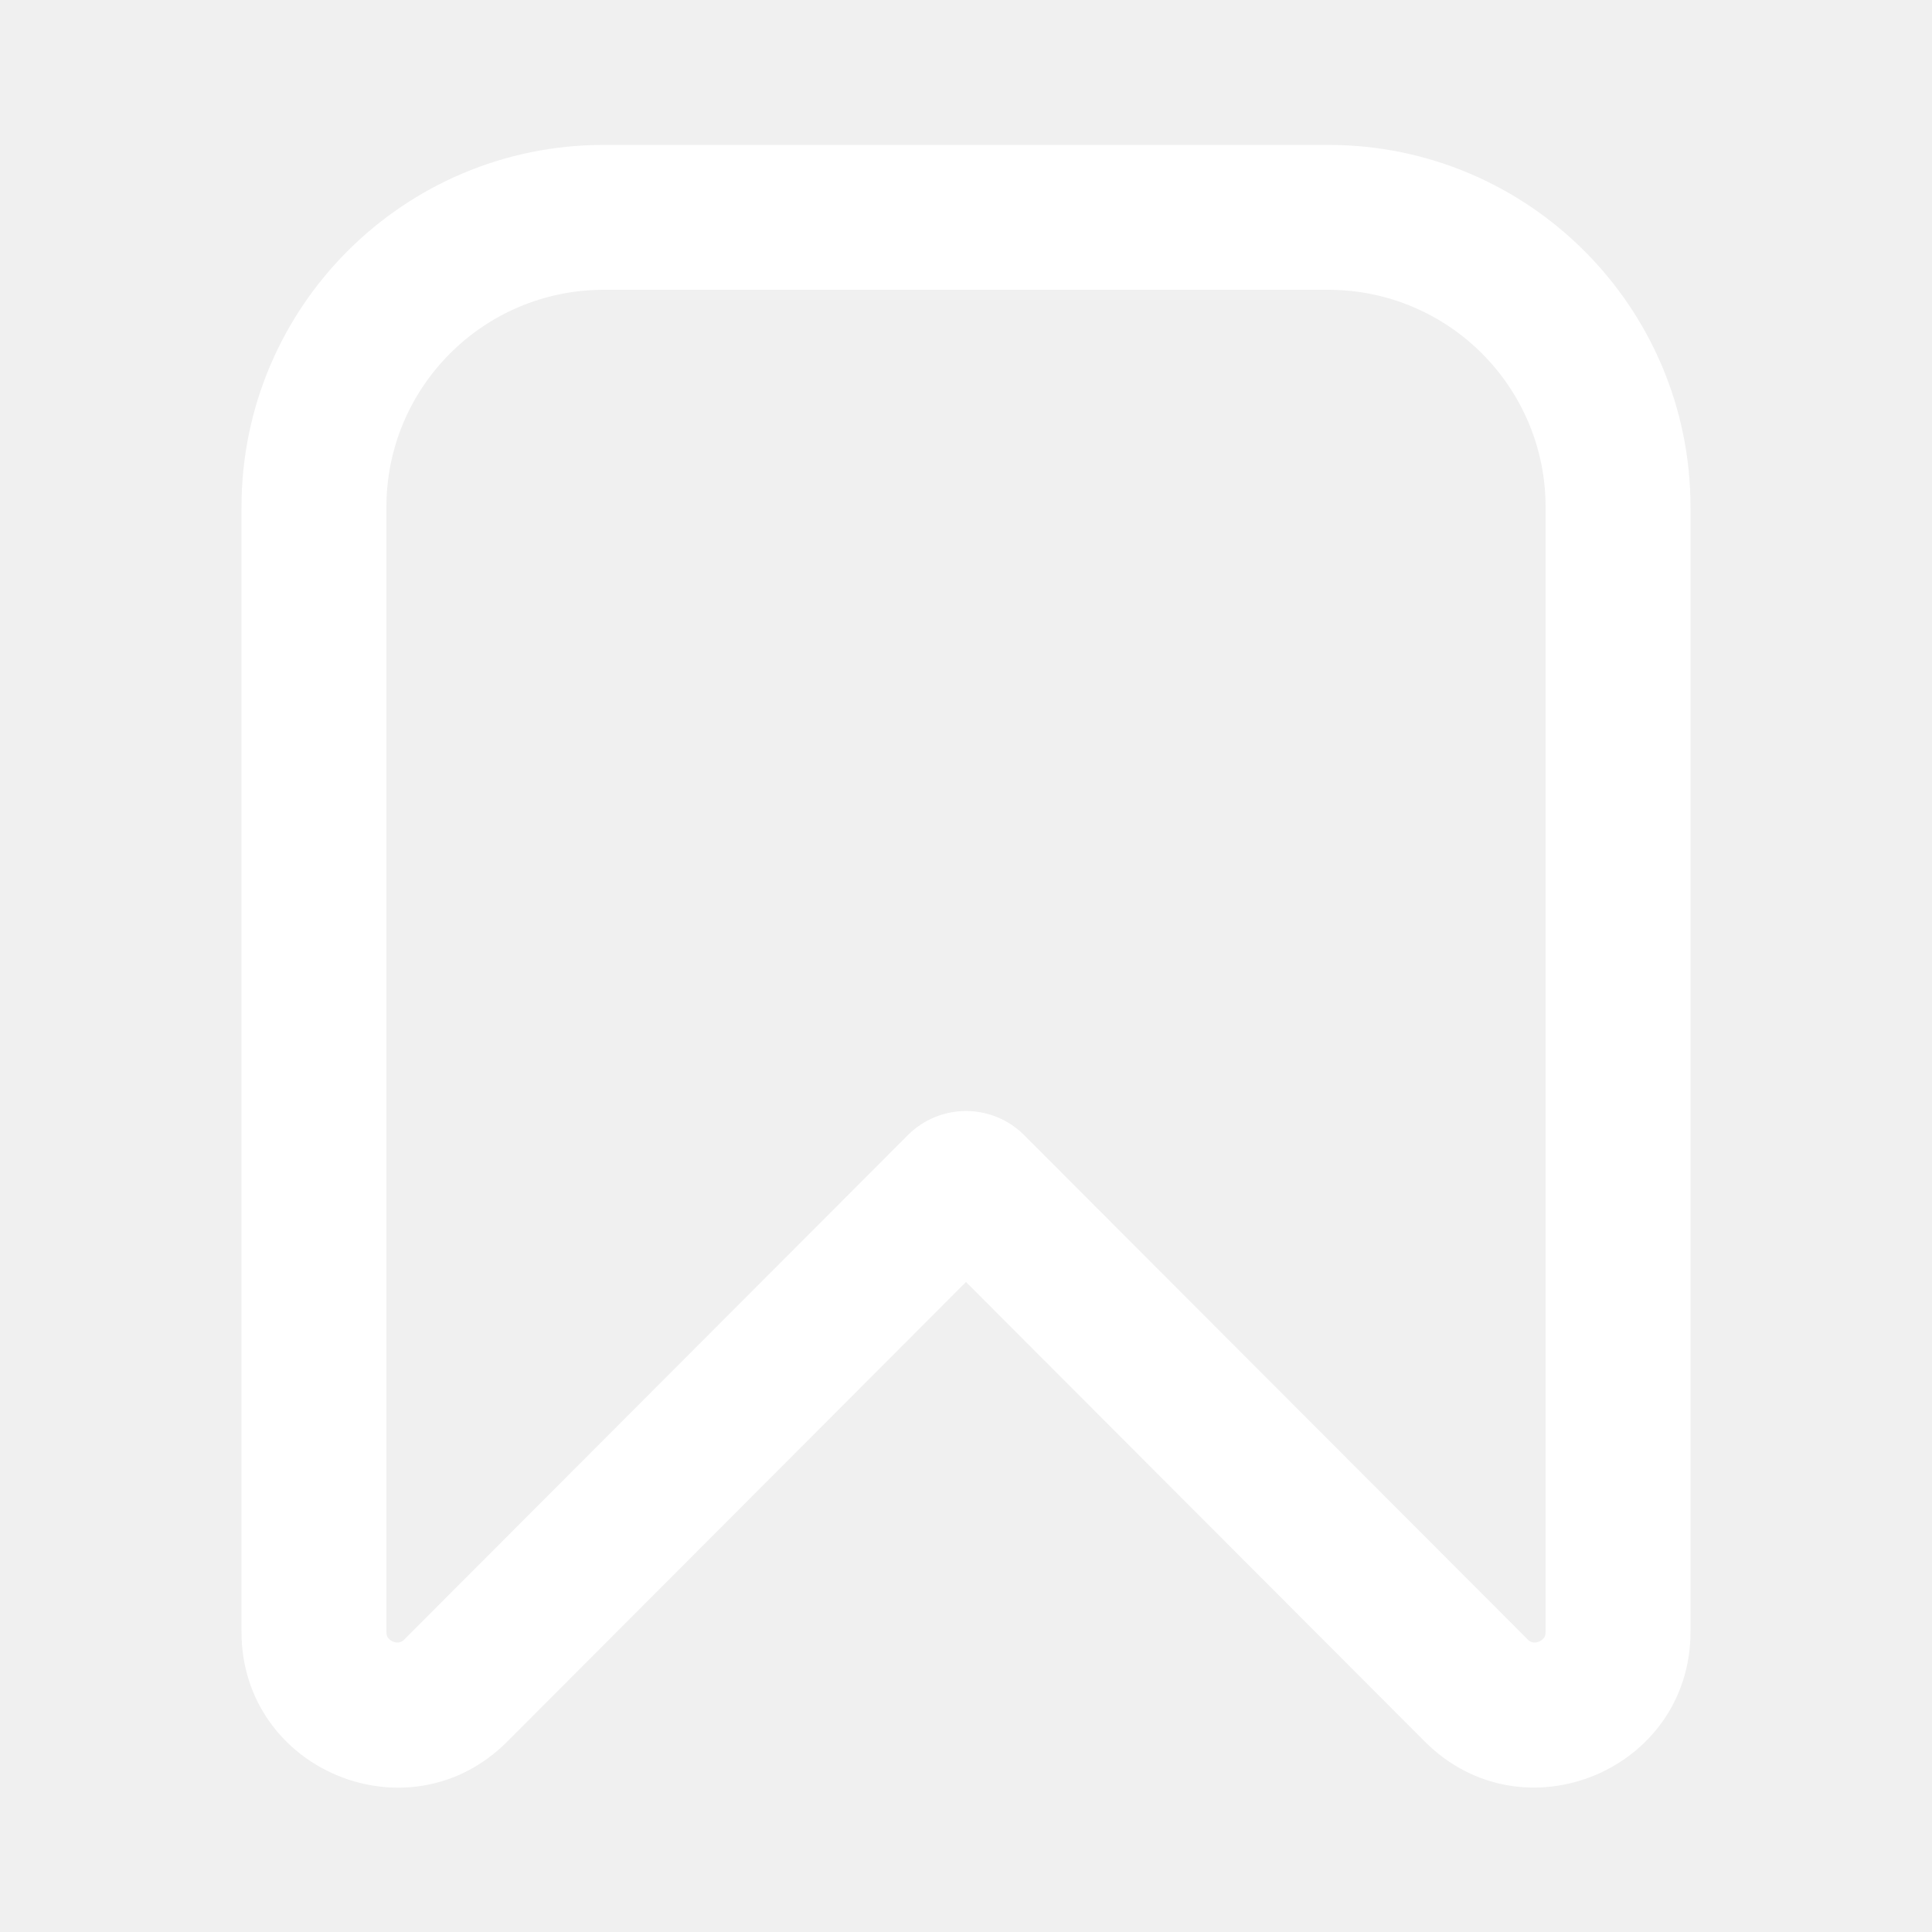
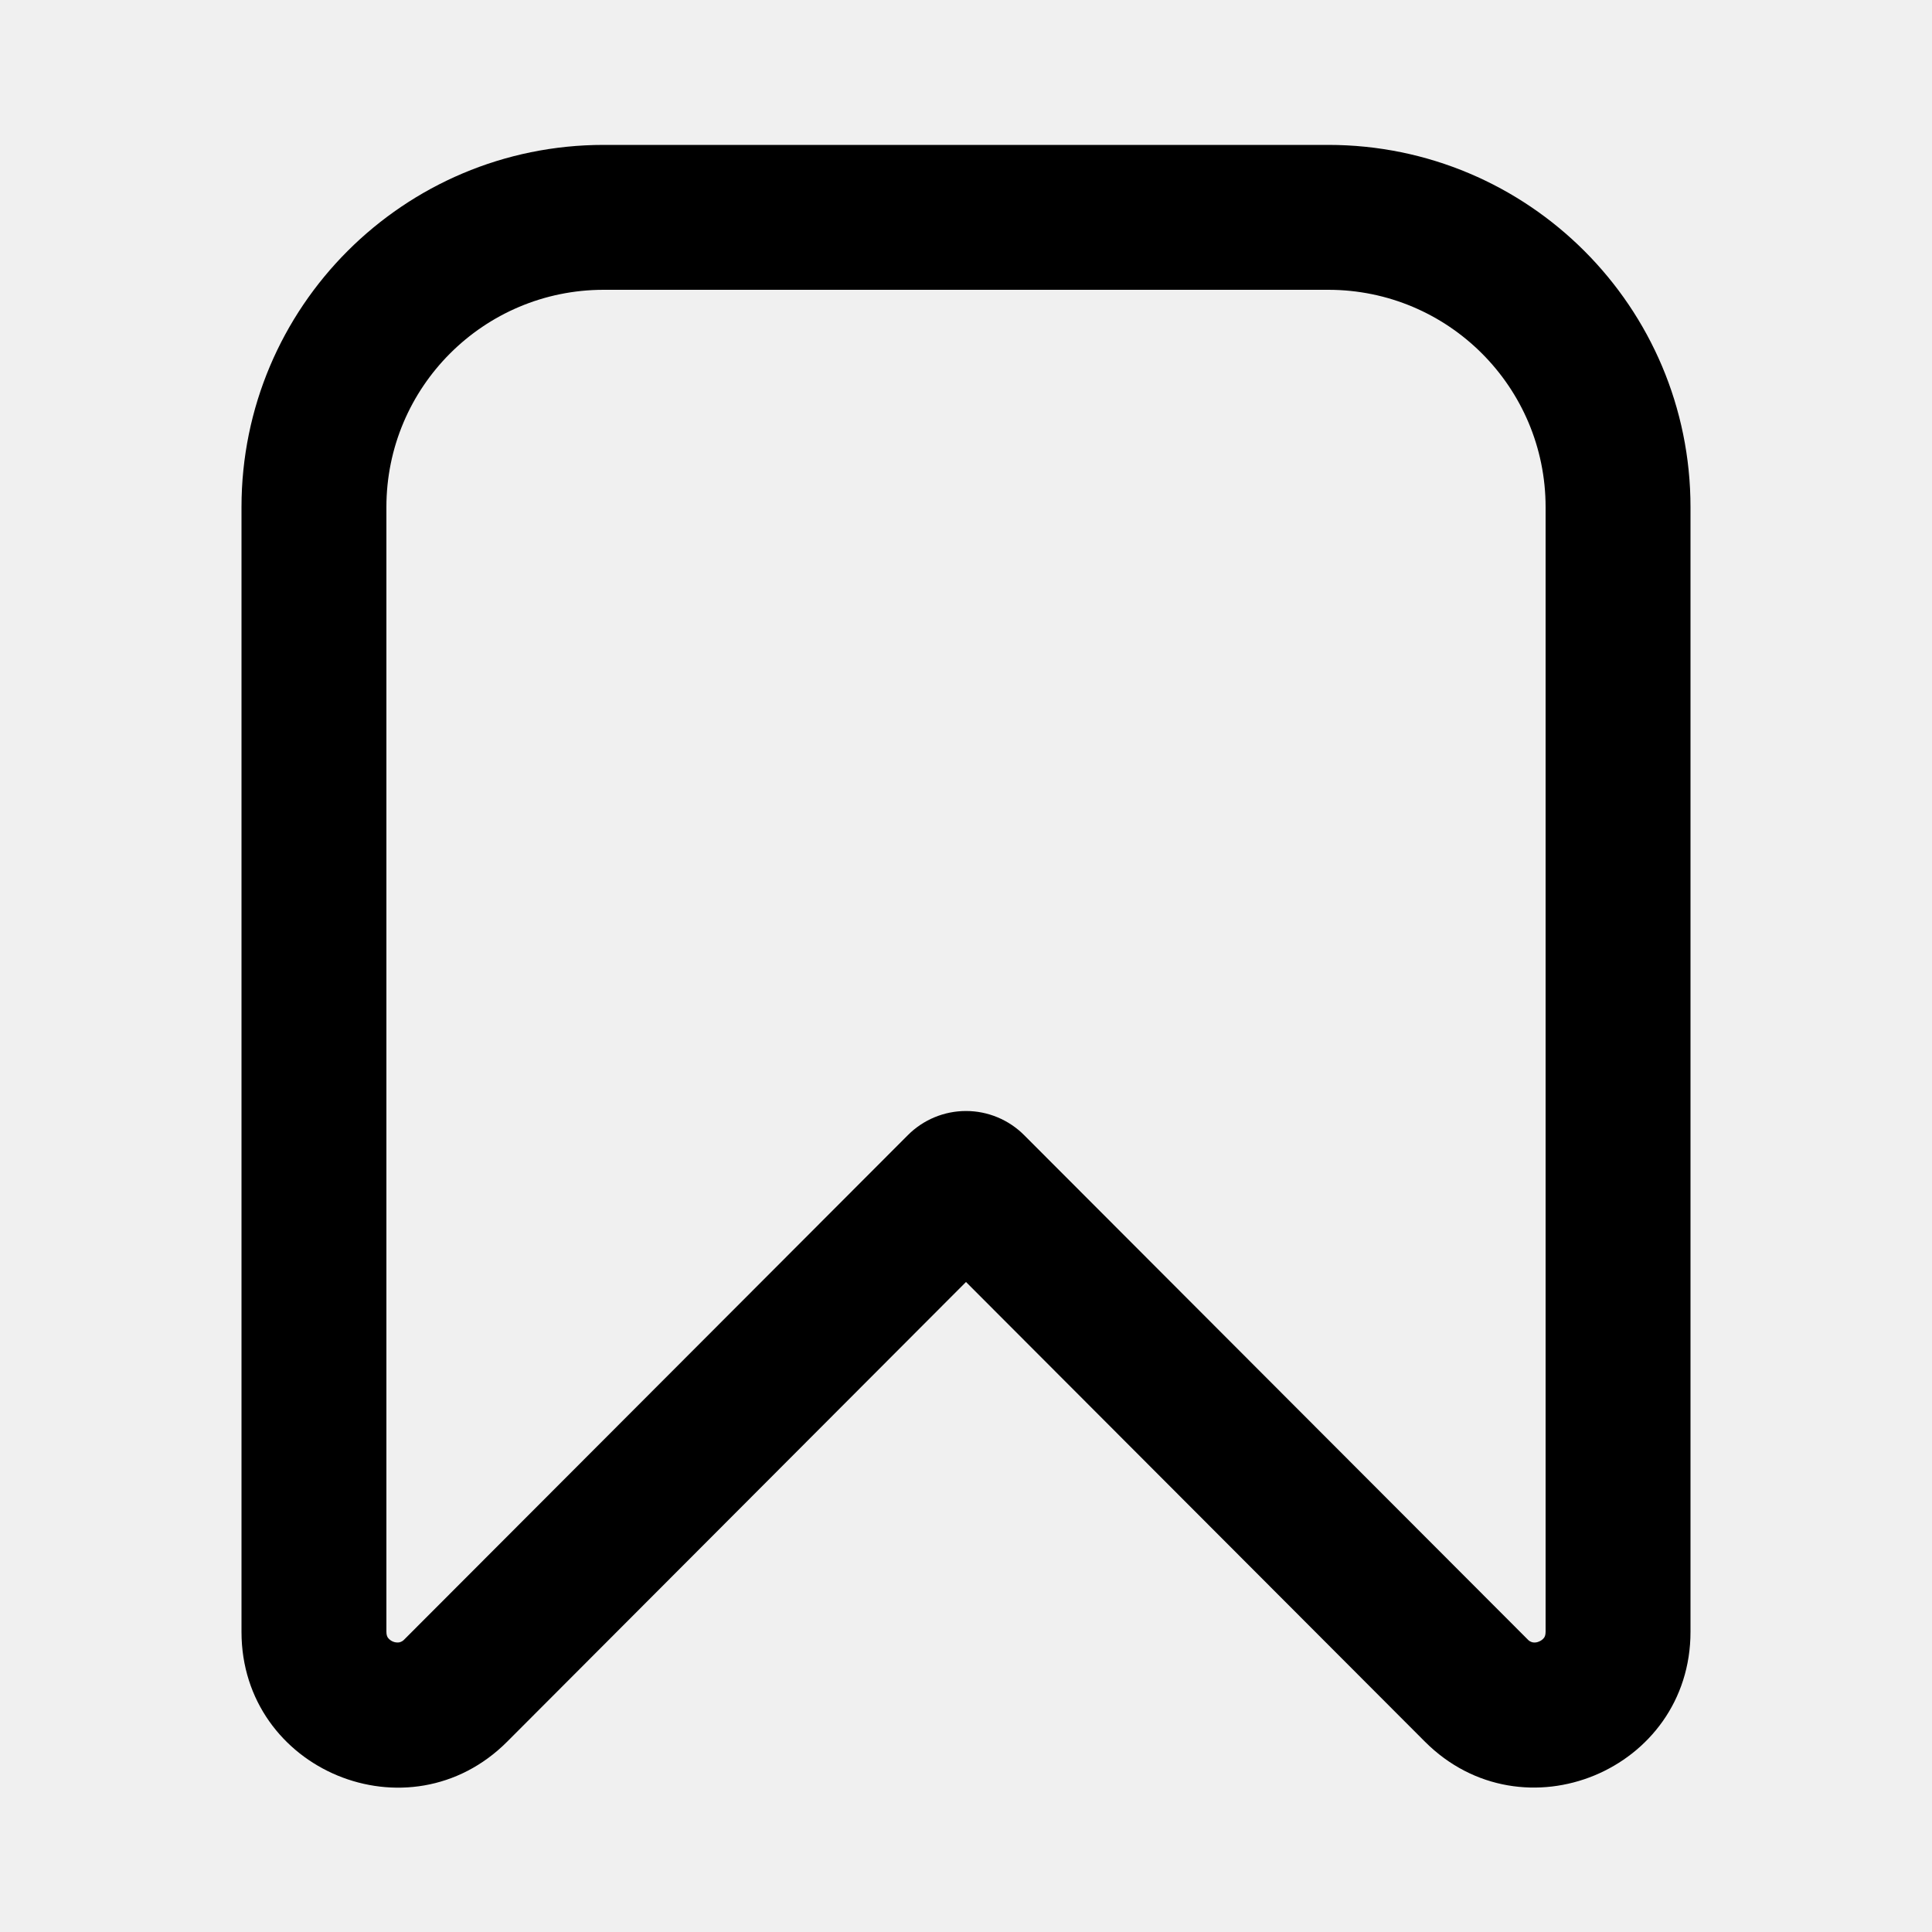
<svg data-vgp="true" aria-hidden="true" viewBox="0 0 20 20" class="is-inline">
-   <path fill="white" fill-rule="evenodd" d="M2.5 5.25A3.75 3.75 0 0 1 6.25 1.5h7.5a3.75 3.75 0 0 1 3.75 3.75v11.642c0 1.434-1.735 2.153-2.75 1.137L10 13.271 5.25 18.03c-1.015 1.016-2.75.297-2.75-1.137V5.25ZM6.25 3A2.25 2.25 0 0 0 4 5.25v11.642c0 .035.009.052.016.062a.125.125 0 0 0 .116.048.101.101 0 0 0 .056-.033l5.21-5.218a.85.85 0 0 1 1.204 0l5.21 5.218a.1.1 0 0 0 .056.033.11.11 0 0 0 .064-.009.118.118 0 0 0 .052-.039c.007-.01.016-.027.016-.062V5.25A2.25 2.25 0 0 0 13.75 3h-7.5Z" clip-rule="evenodd" />
+   <path fill="currentColor" fill-rule="evenodd" d="M2.5 5.25A3.75 3.75 0 0 1 6.25 1.5h7.5a3.75 3.75 0 0 1 3.75 3.75v11.642c0 1.434-1.735 2.153-2.75 1.137L10 13.271 5.25 18.03c-1.015 1.016-2.75.297-2.75-1.137V5.25ZM6.25 3A2.25 2.25 0 0 0 4 5.25v11.642c0 .035.009.052.016.062a.125.125 0 0 0 .116.048.101.101 0 0 0 .056-.033l5.21-5.218a.85.85 0 0 1 1.204 0l5.21 5.218a.1.1 0 0 0 .056.033.11.11 0 0 0 .064-.009.118.118 0 0 0 .052-.039c.007-.01.016-.027.016-.062V5.25A2.25 2.25 0 0 0 13.75 3h-7.5Z" clip-rule="evenodd" />
</svg>
